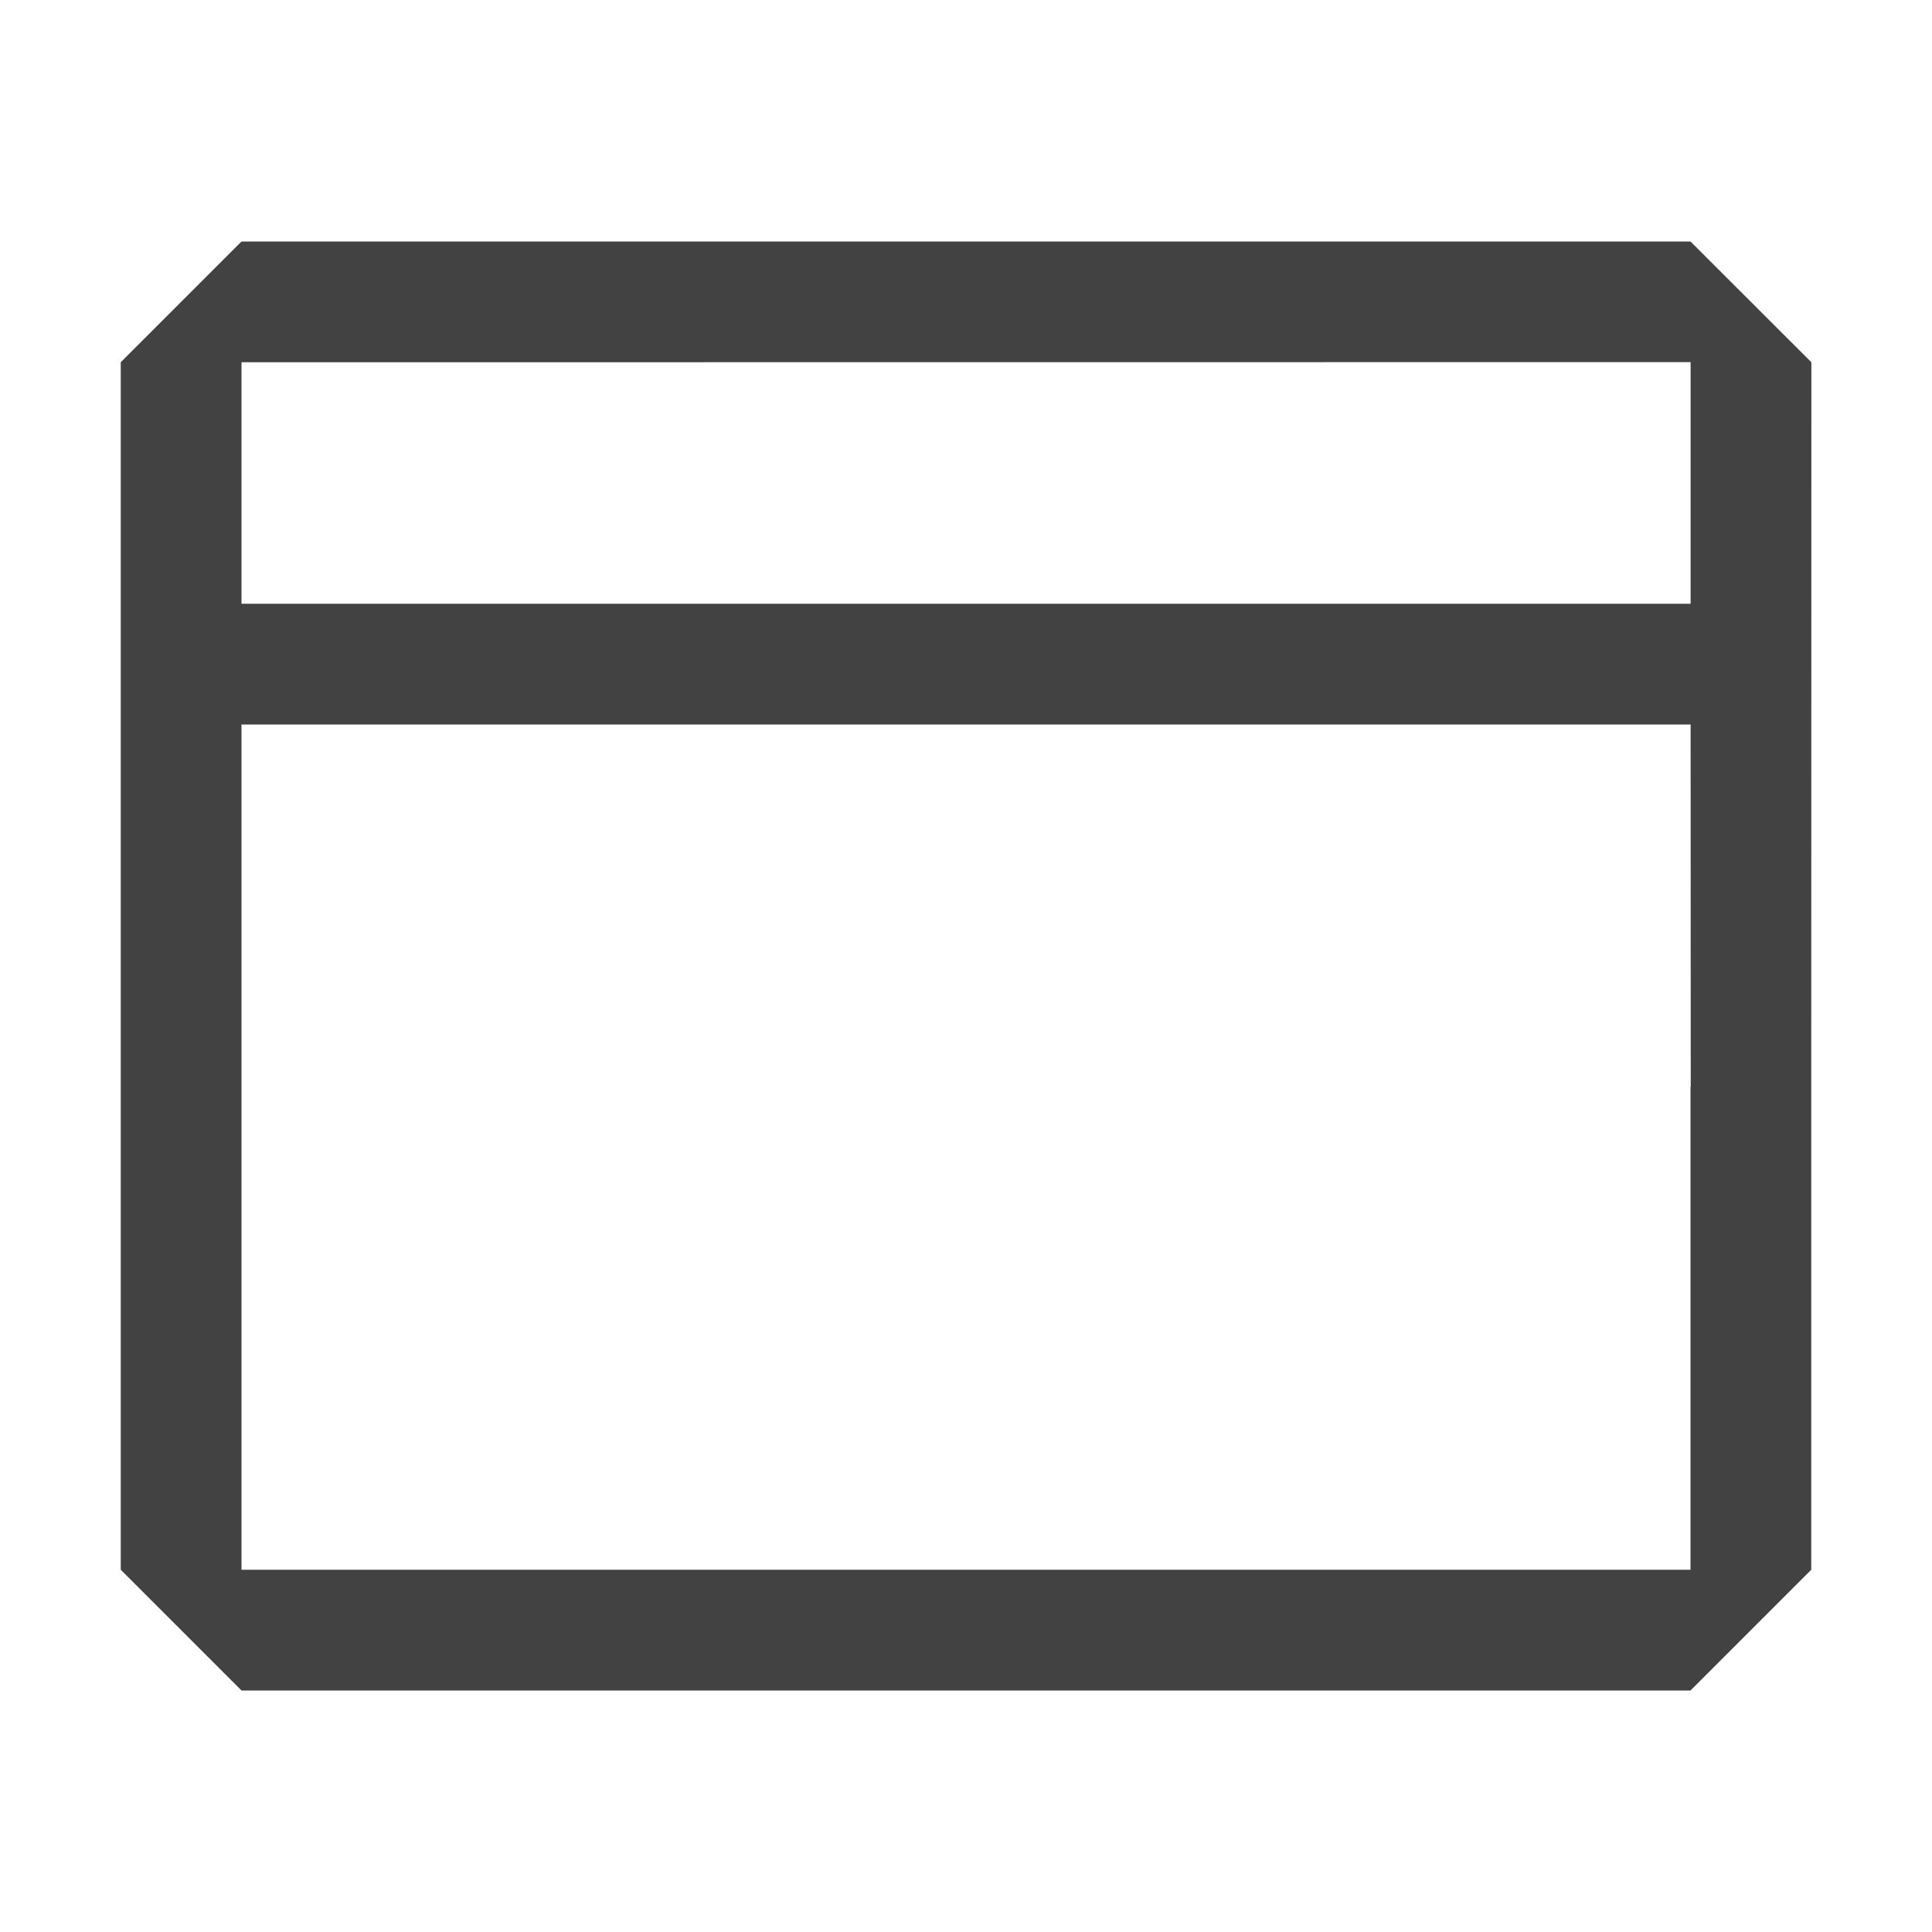
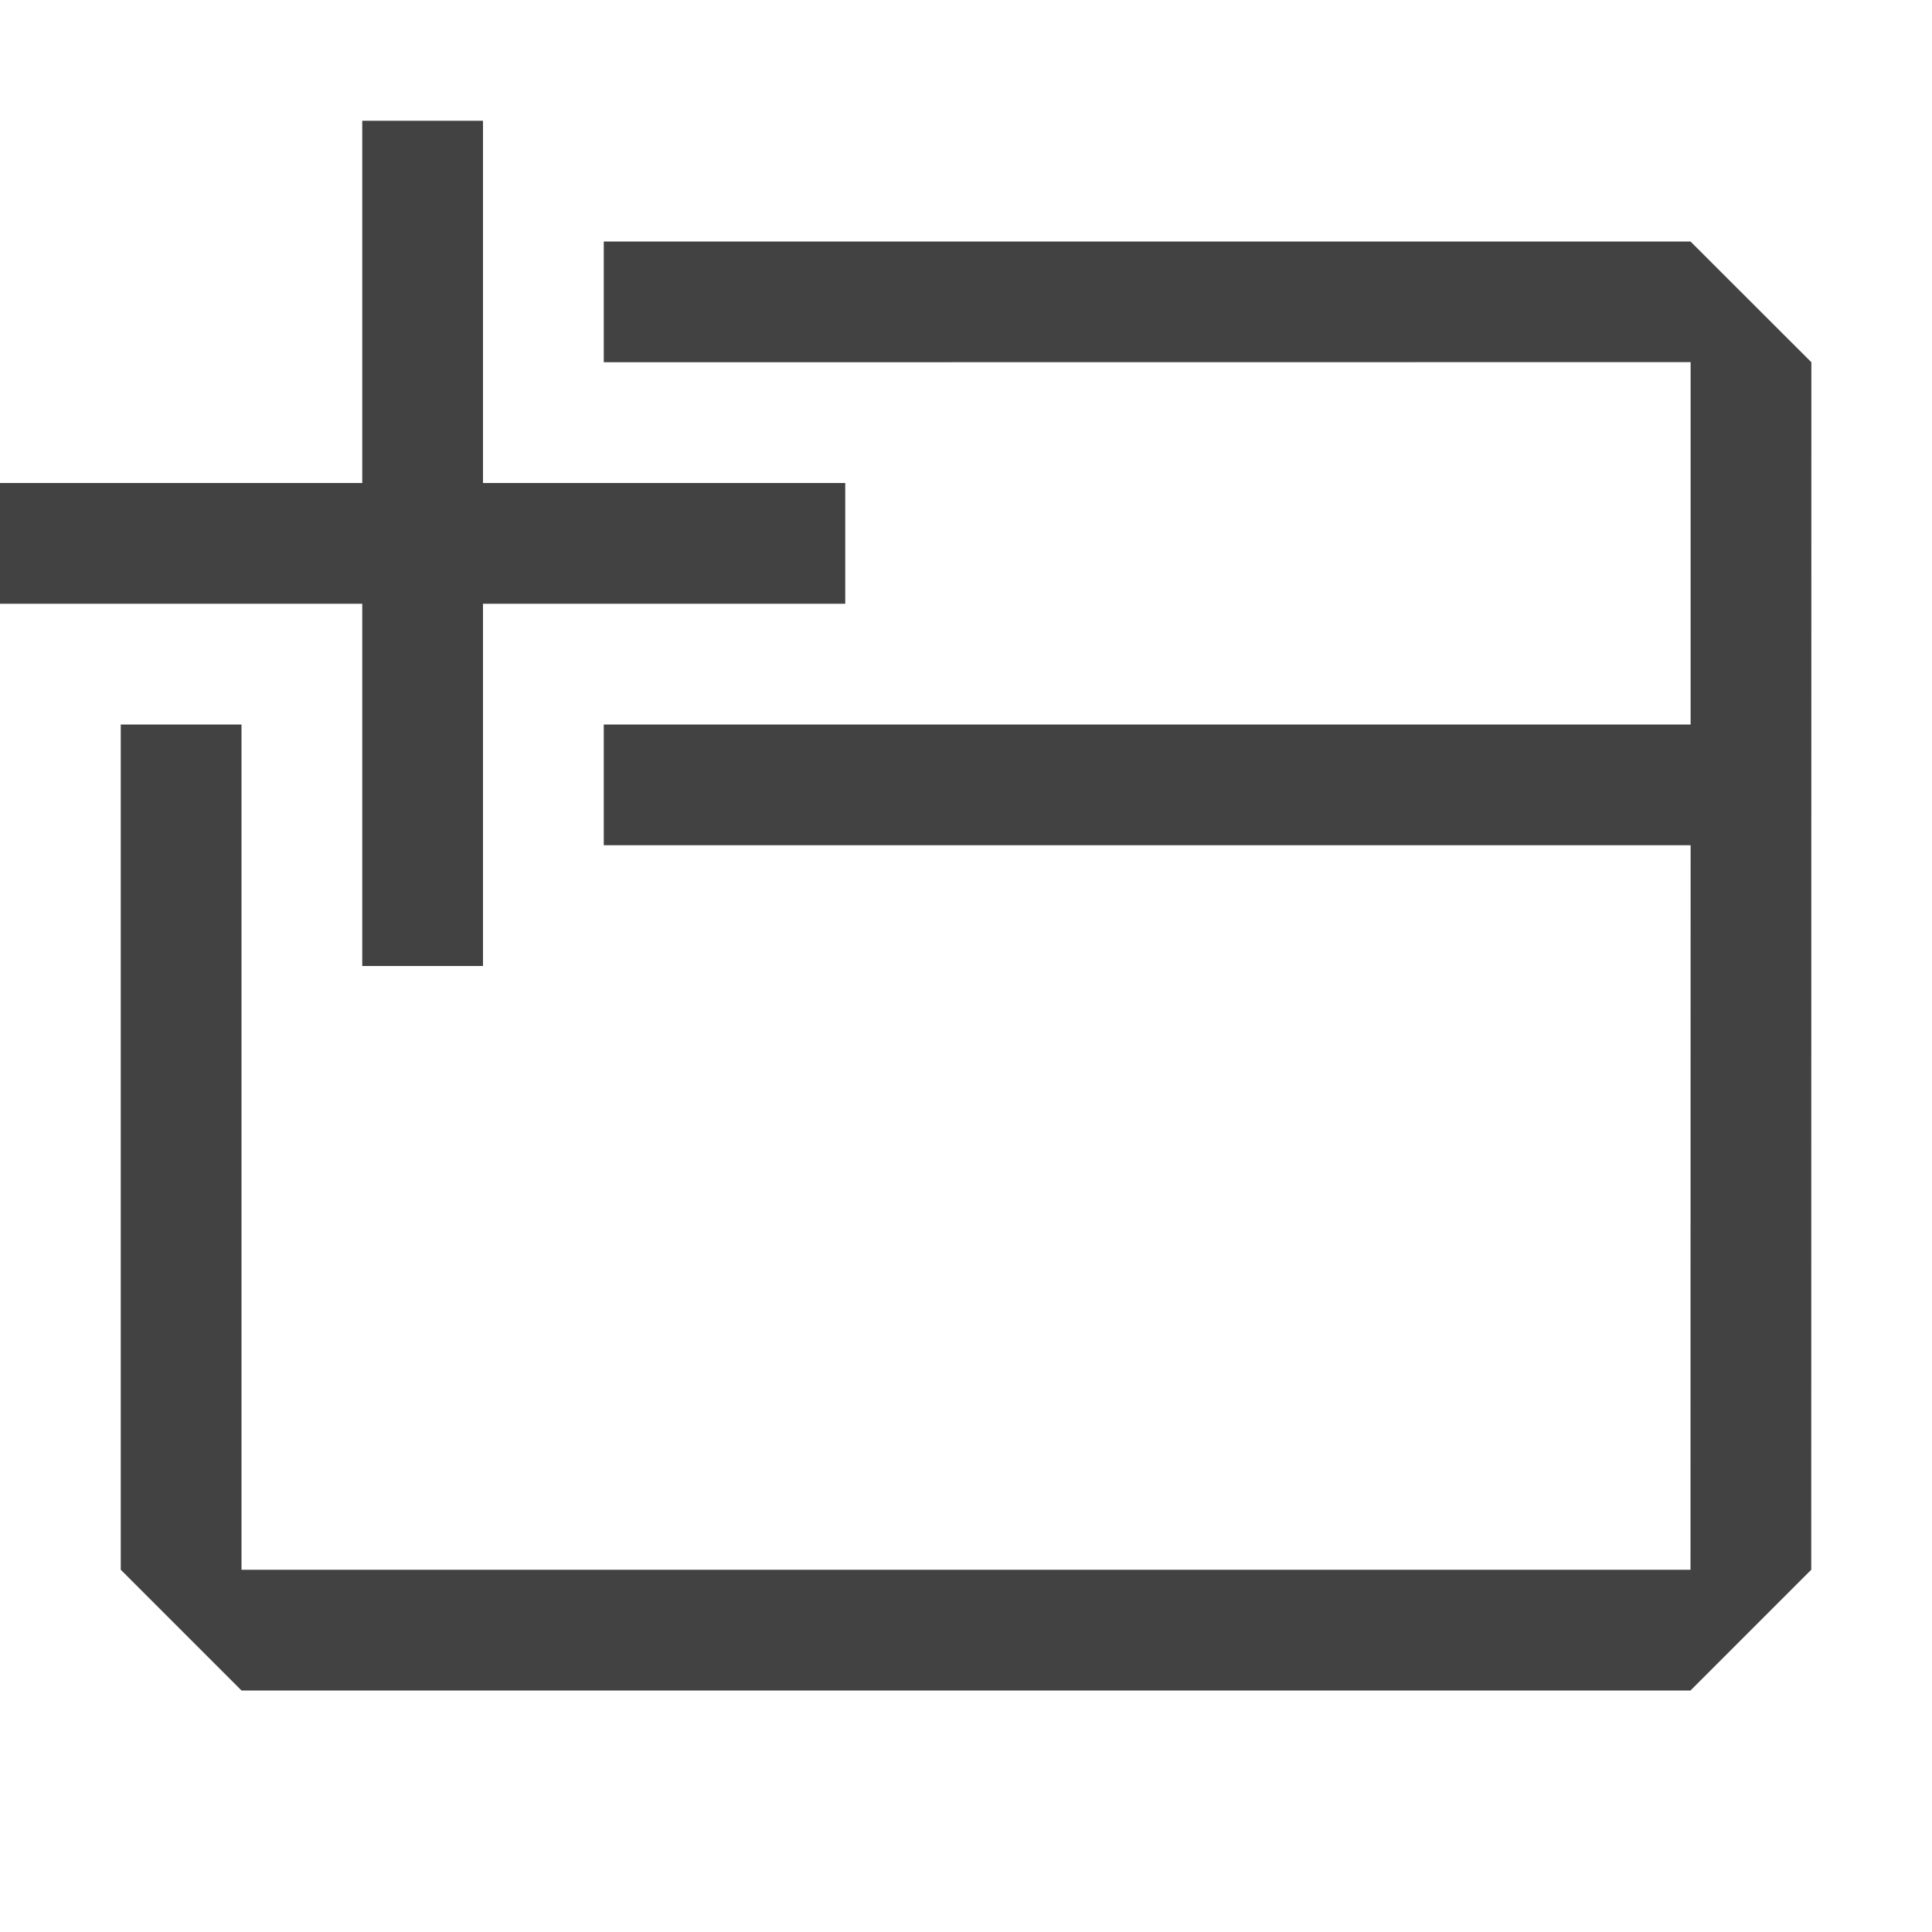
<svg xmlns="http://www.w3.org/2000/svg" width="16px" height="16px" viewBox="0 0 16 16" version="1.1" xml:space="preserve" style="fill-rule:evenodd;clip-rule:evenodd;stroke-linejoin:round;stroke-miterlimit:2;">
-   <path d="M15,13L14,14L2,14L1,13L1,3L2,2L14,2L15.001,3L15,9L15,13ZM14.001,6L2,6L2,13L14,13L14,9L14.002,9L14.001,6ZM14.001,5L14.001,2.999L2,3L2,5L14.001,5Z" style="fill:rgb(66,66,66);" />
+   <path d="M14.001,6L14.001,2.999L5,3L5,2L14,2L15.001,3L15,13L14,14L2,14L1,13L1,6L2,6L2,13L14,13L14.001,7L5,7L5,6L14.001,6ZM3,5L0,5L0,4L3,4L3,1L4,1L4,4L7,4L7,5L4,5L4,8L3,8L3,5Z" style="fill:rgb(66,66,66);" />
</svg>
